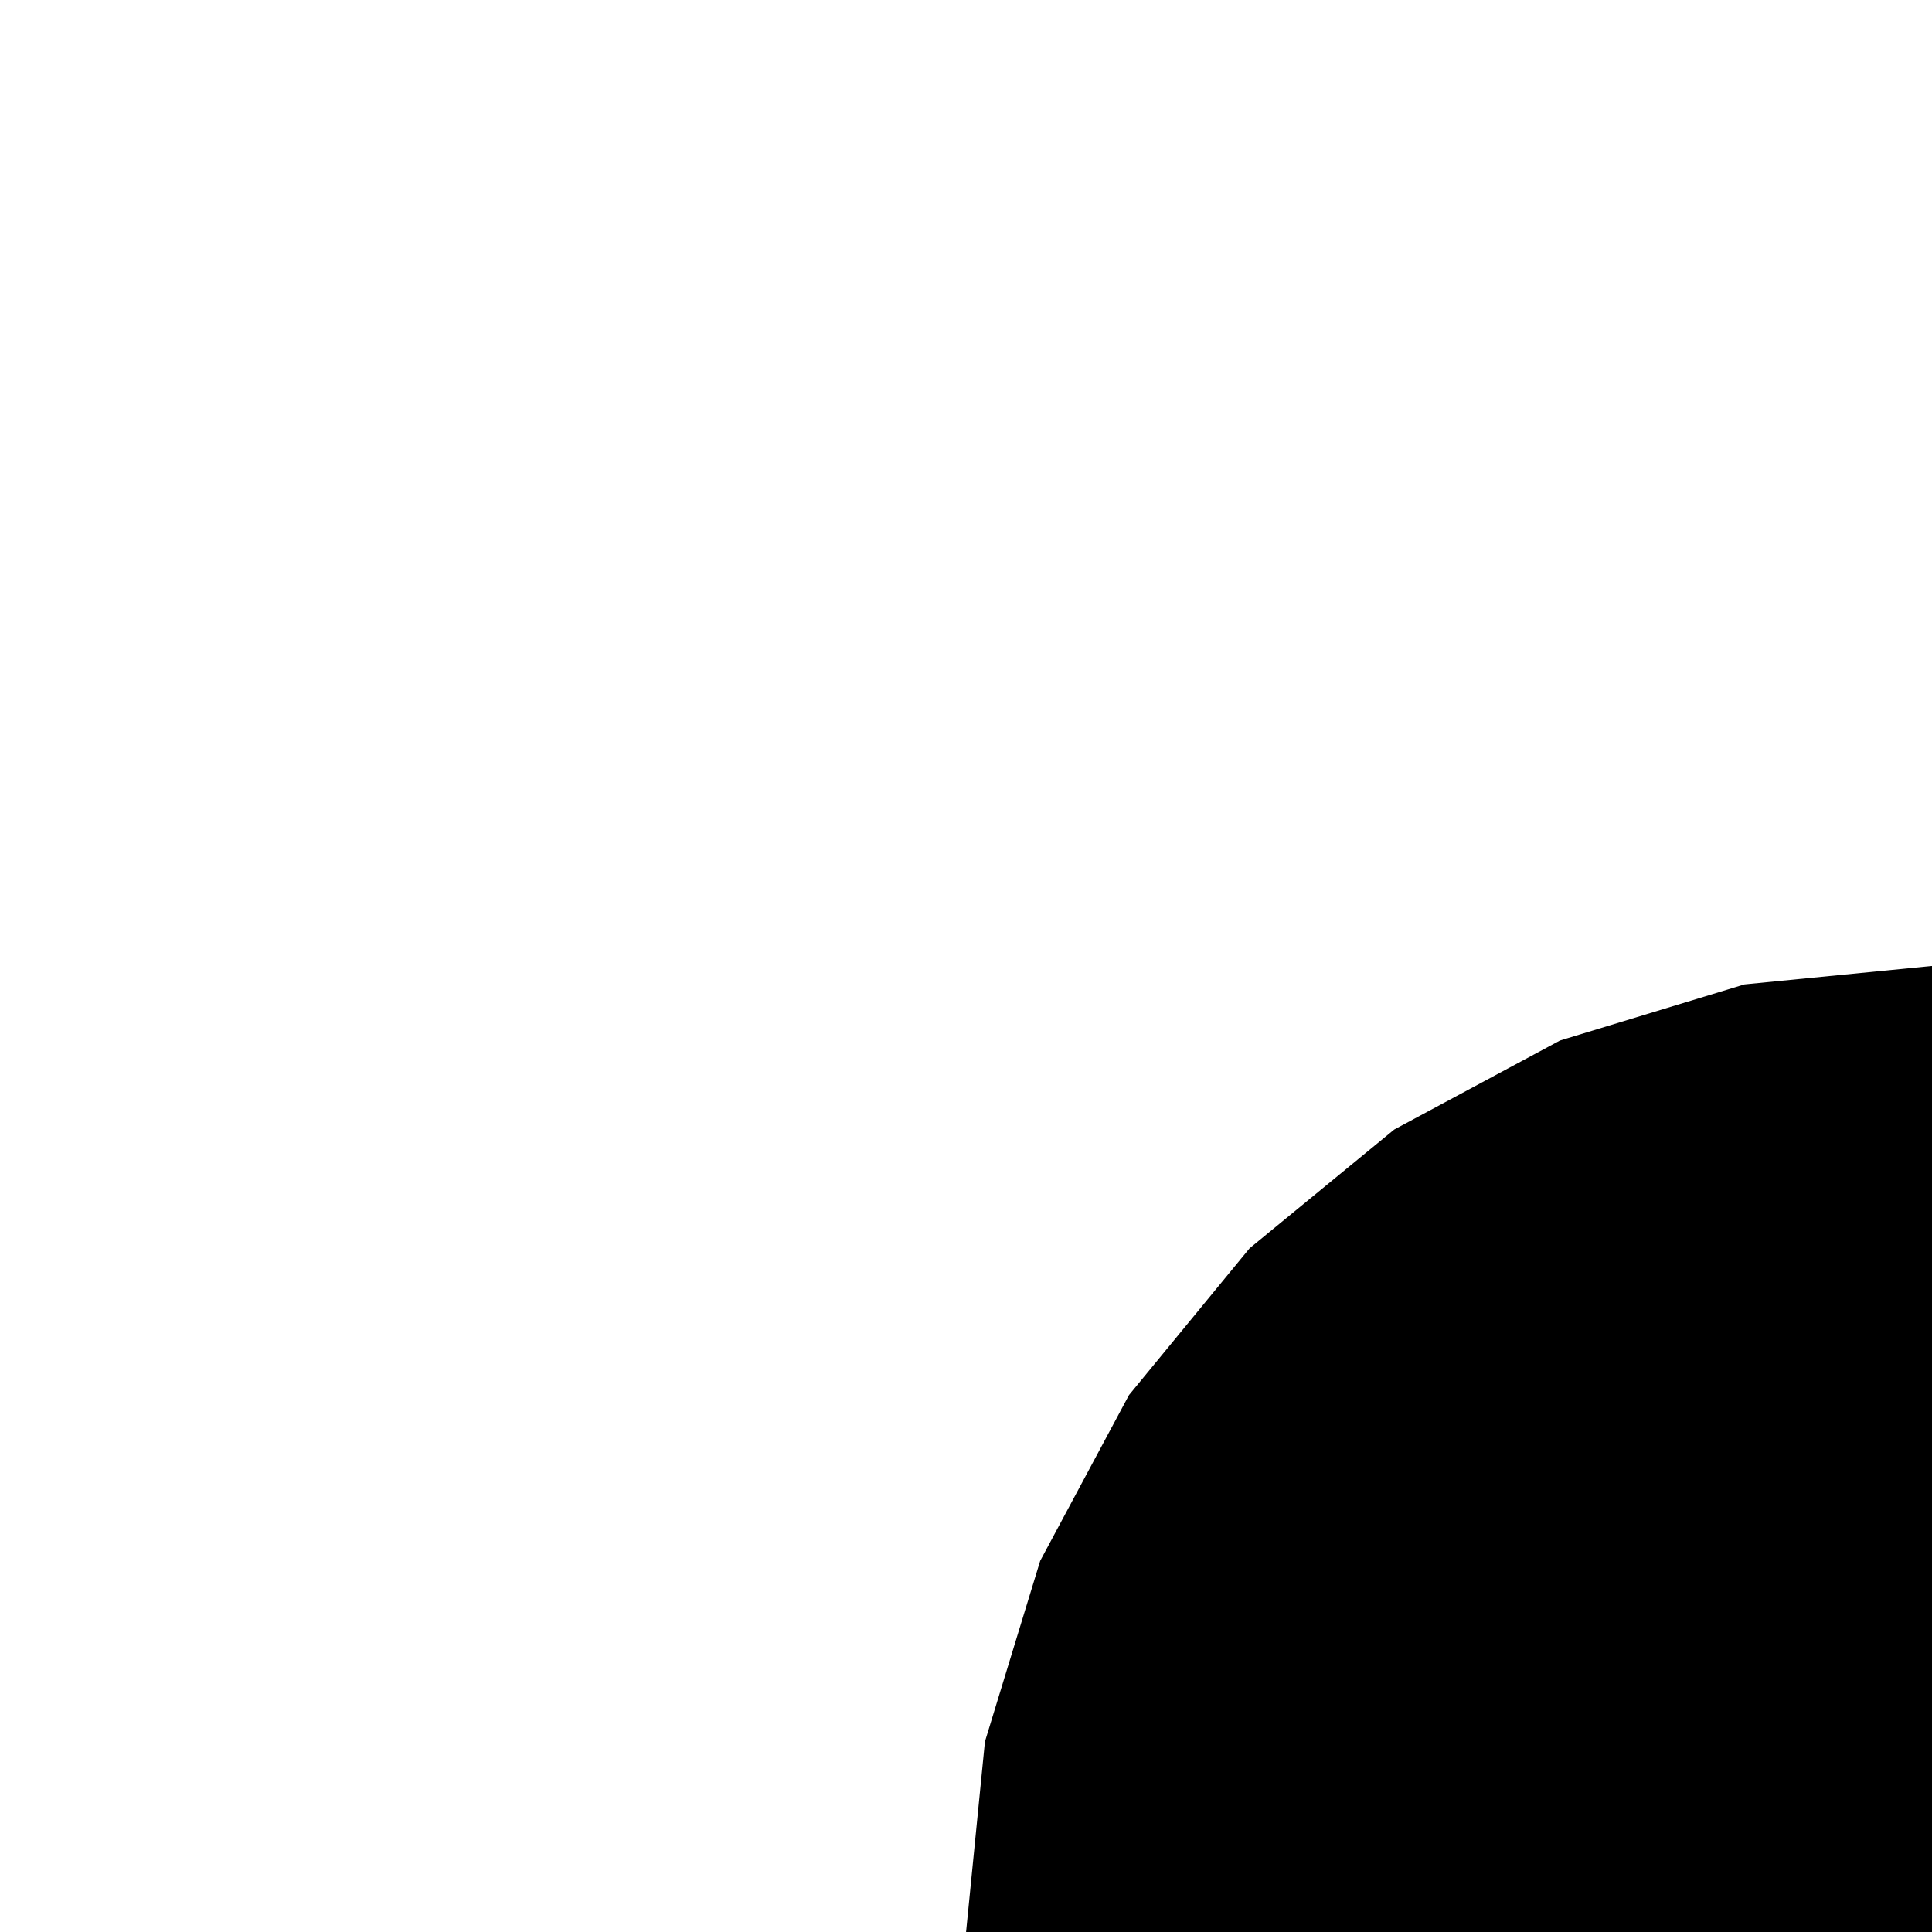
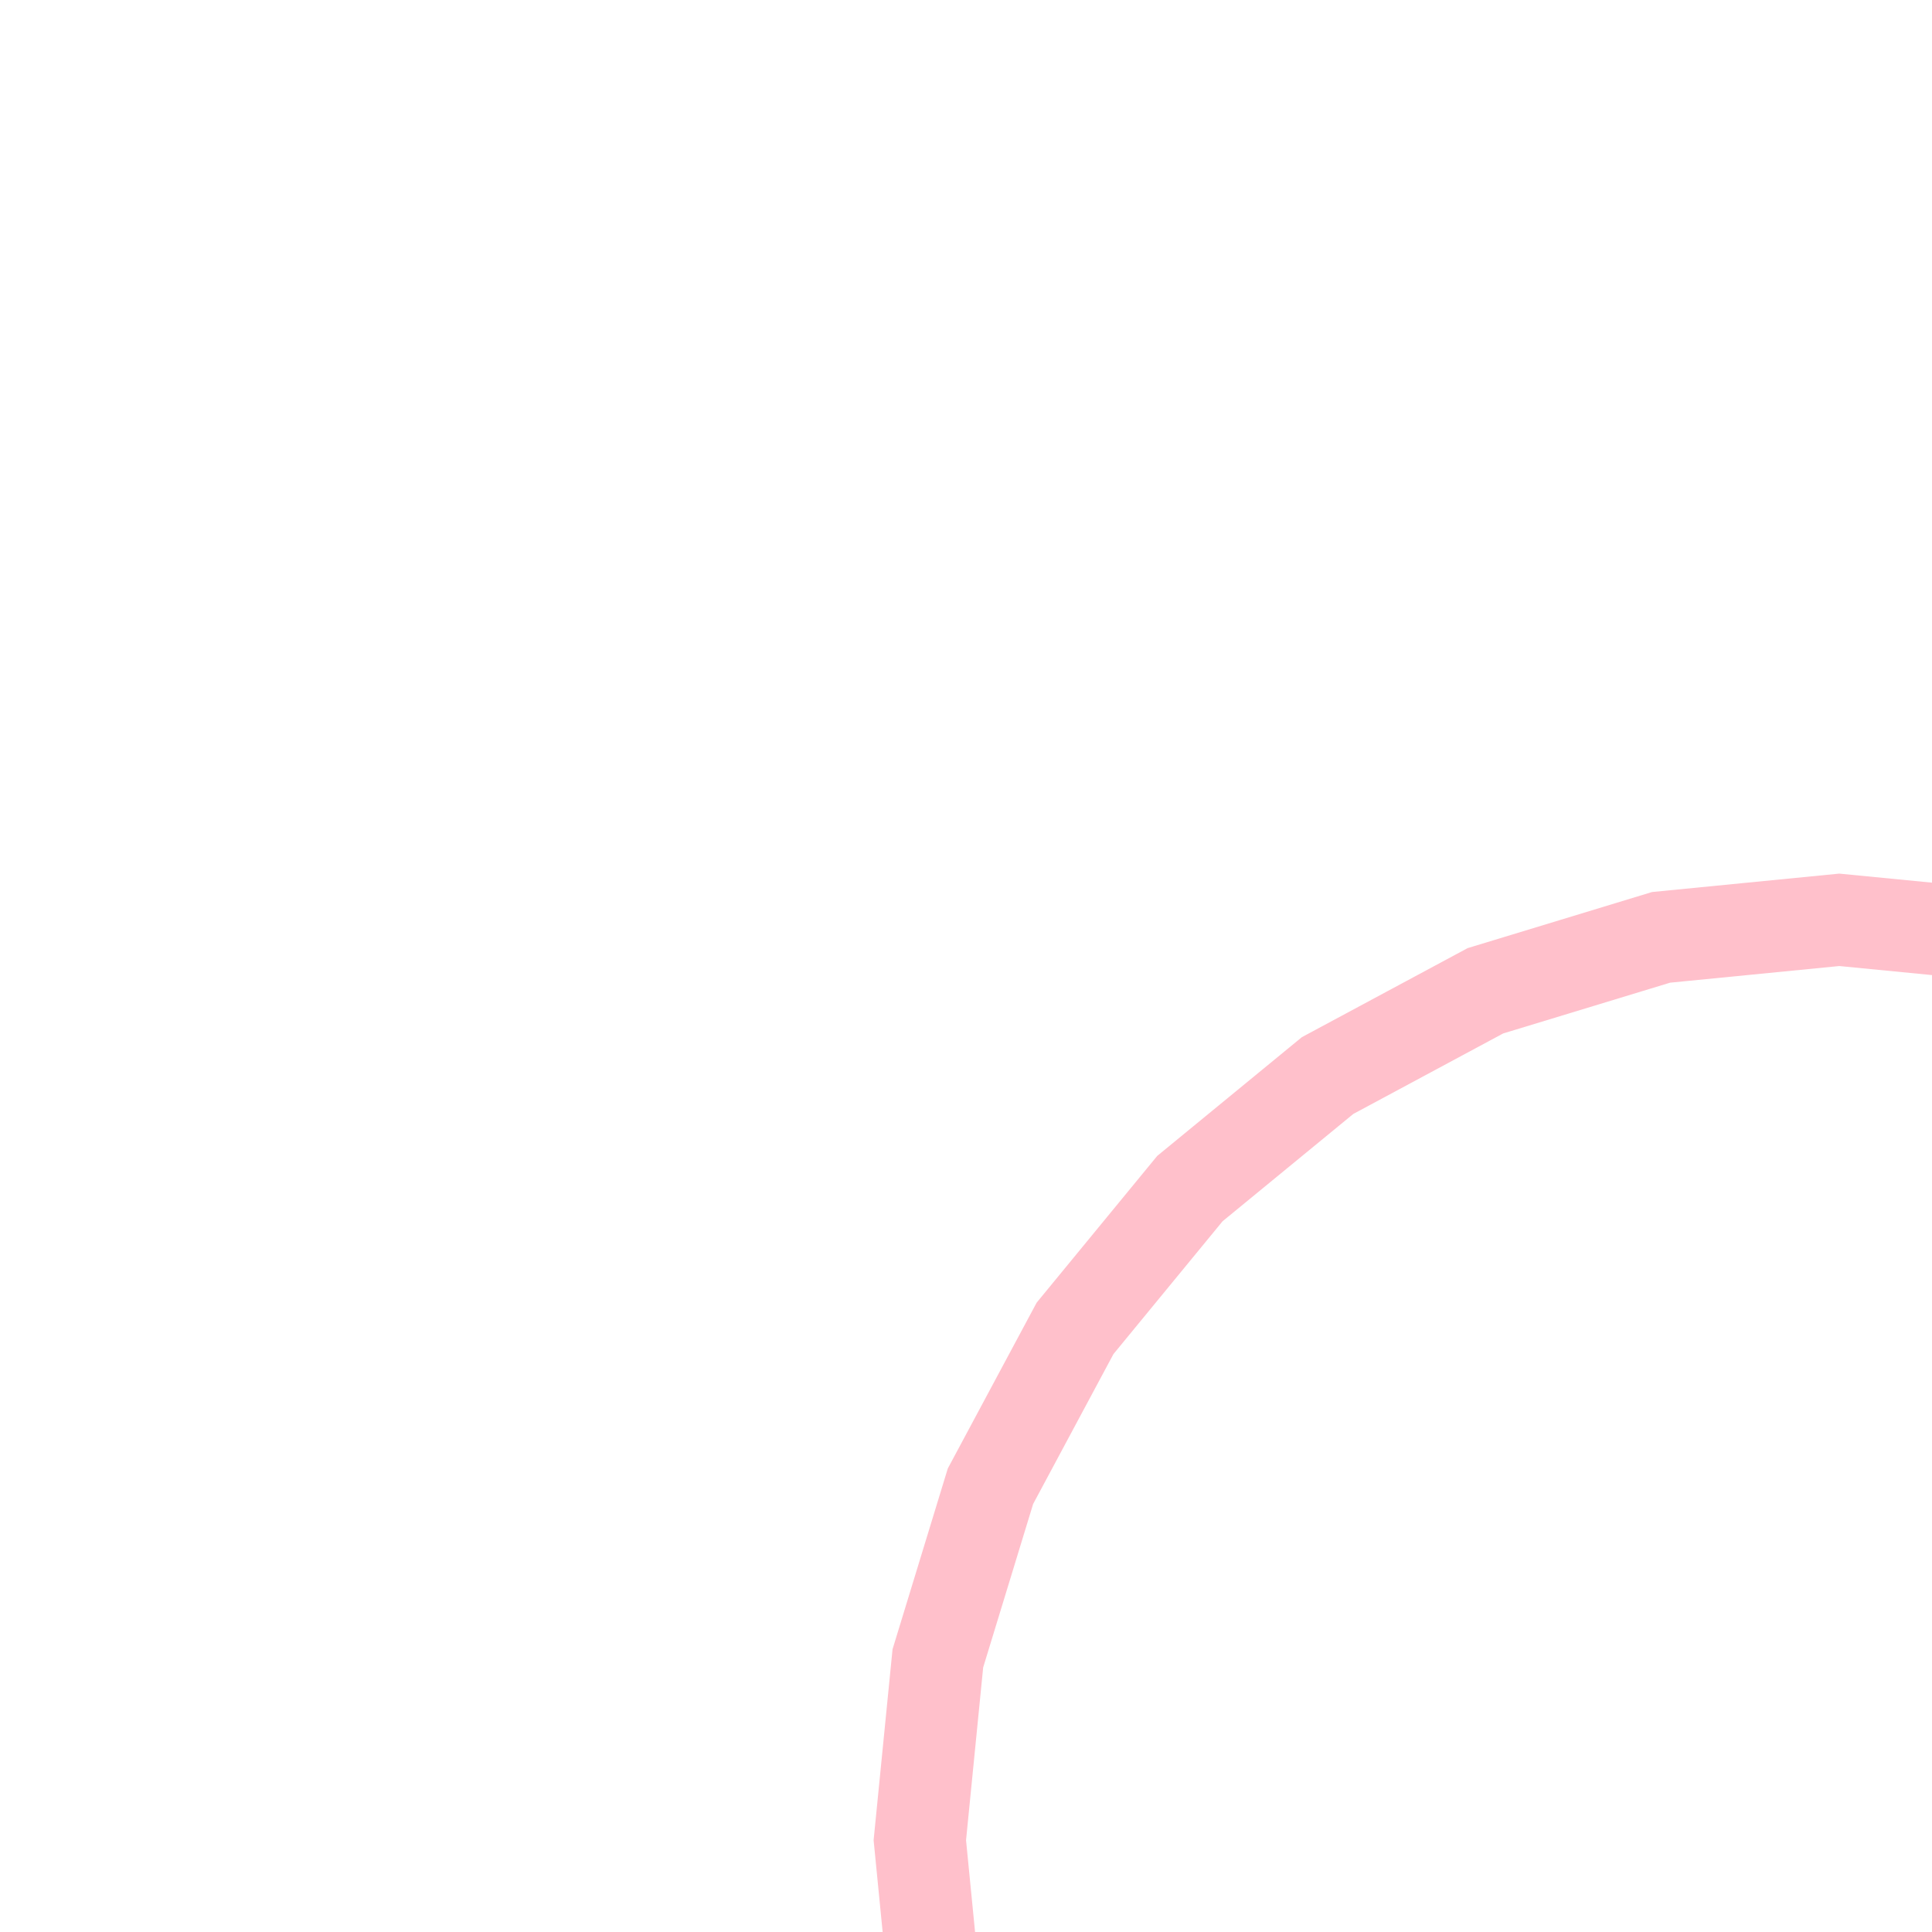
<svg xmlns="http://www.w3.org/2000/svg" version="1.1">
  <g>
-     <path d="M 60 40 L 60 40 L 59.601 43.973 L 58.46 47.696 L 56.597 51.16 L 54.134 54.151 L 51.157 56.599 L 47.692 58.462 L 43.891 59.618 L 39.996 60 L 36.101 59.616 L 32.374 58.489 L 28.969 56.683 L 25.889 54.173 L 23.399 51.154 L 21.537 47.689 L 20.381 43.887 L 20 40.012 L 20.392 36.058 L 21.536 32.315 L 23.375 28.883 L 25.872 25.844 L 28.866 23.386 L 32.297 21.543 L 36.117 20.381 L 39.992 20 L 43.868 20.378 L 47.597 21.499 L 51.038 23.321 L 54.103 25.819 L 56.628 28.886 L 58.474 32.337 L 59.612 36.082 L 60 39.996" />
+     <path stroke="pink" stroke-width="2" fill="none" d="M 60 40 L 60 40 L 59.601 43.973 L 58.46 47.696 L 56.597 51.16 L 54.134 54.151 L 51.157 56.599 L 47.692 58.462 L 43.891 59.618 L 39.996 60 L 36.101 59.616 L 32.374 58.489 L 28.969 56.683 L 25.889 54.173 L 23.399 51.154 L 21.537 47.689 L 20.381 43.887 L 20 40.012 L 20.392 36.058 L 21.536 32.315 L 23.375 28.883 L 25.872 25.844 L 28.866 23.386 L 32.297 21.543 L 36.117 20.381 L 39.992 20 L 43.868 20.378 L 47.597 21.499 L 51.038 23.321 L 54.103 25.819 L 56.628 28.886 L 58.474 32.337 L 59.612 36.082 L 60 39.996" />
  </g>
</svg>
